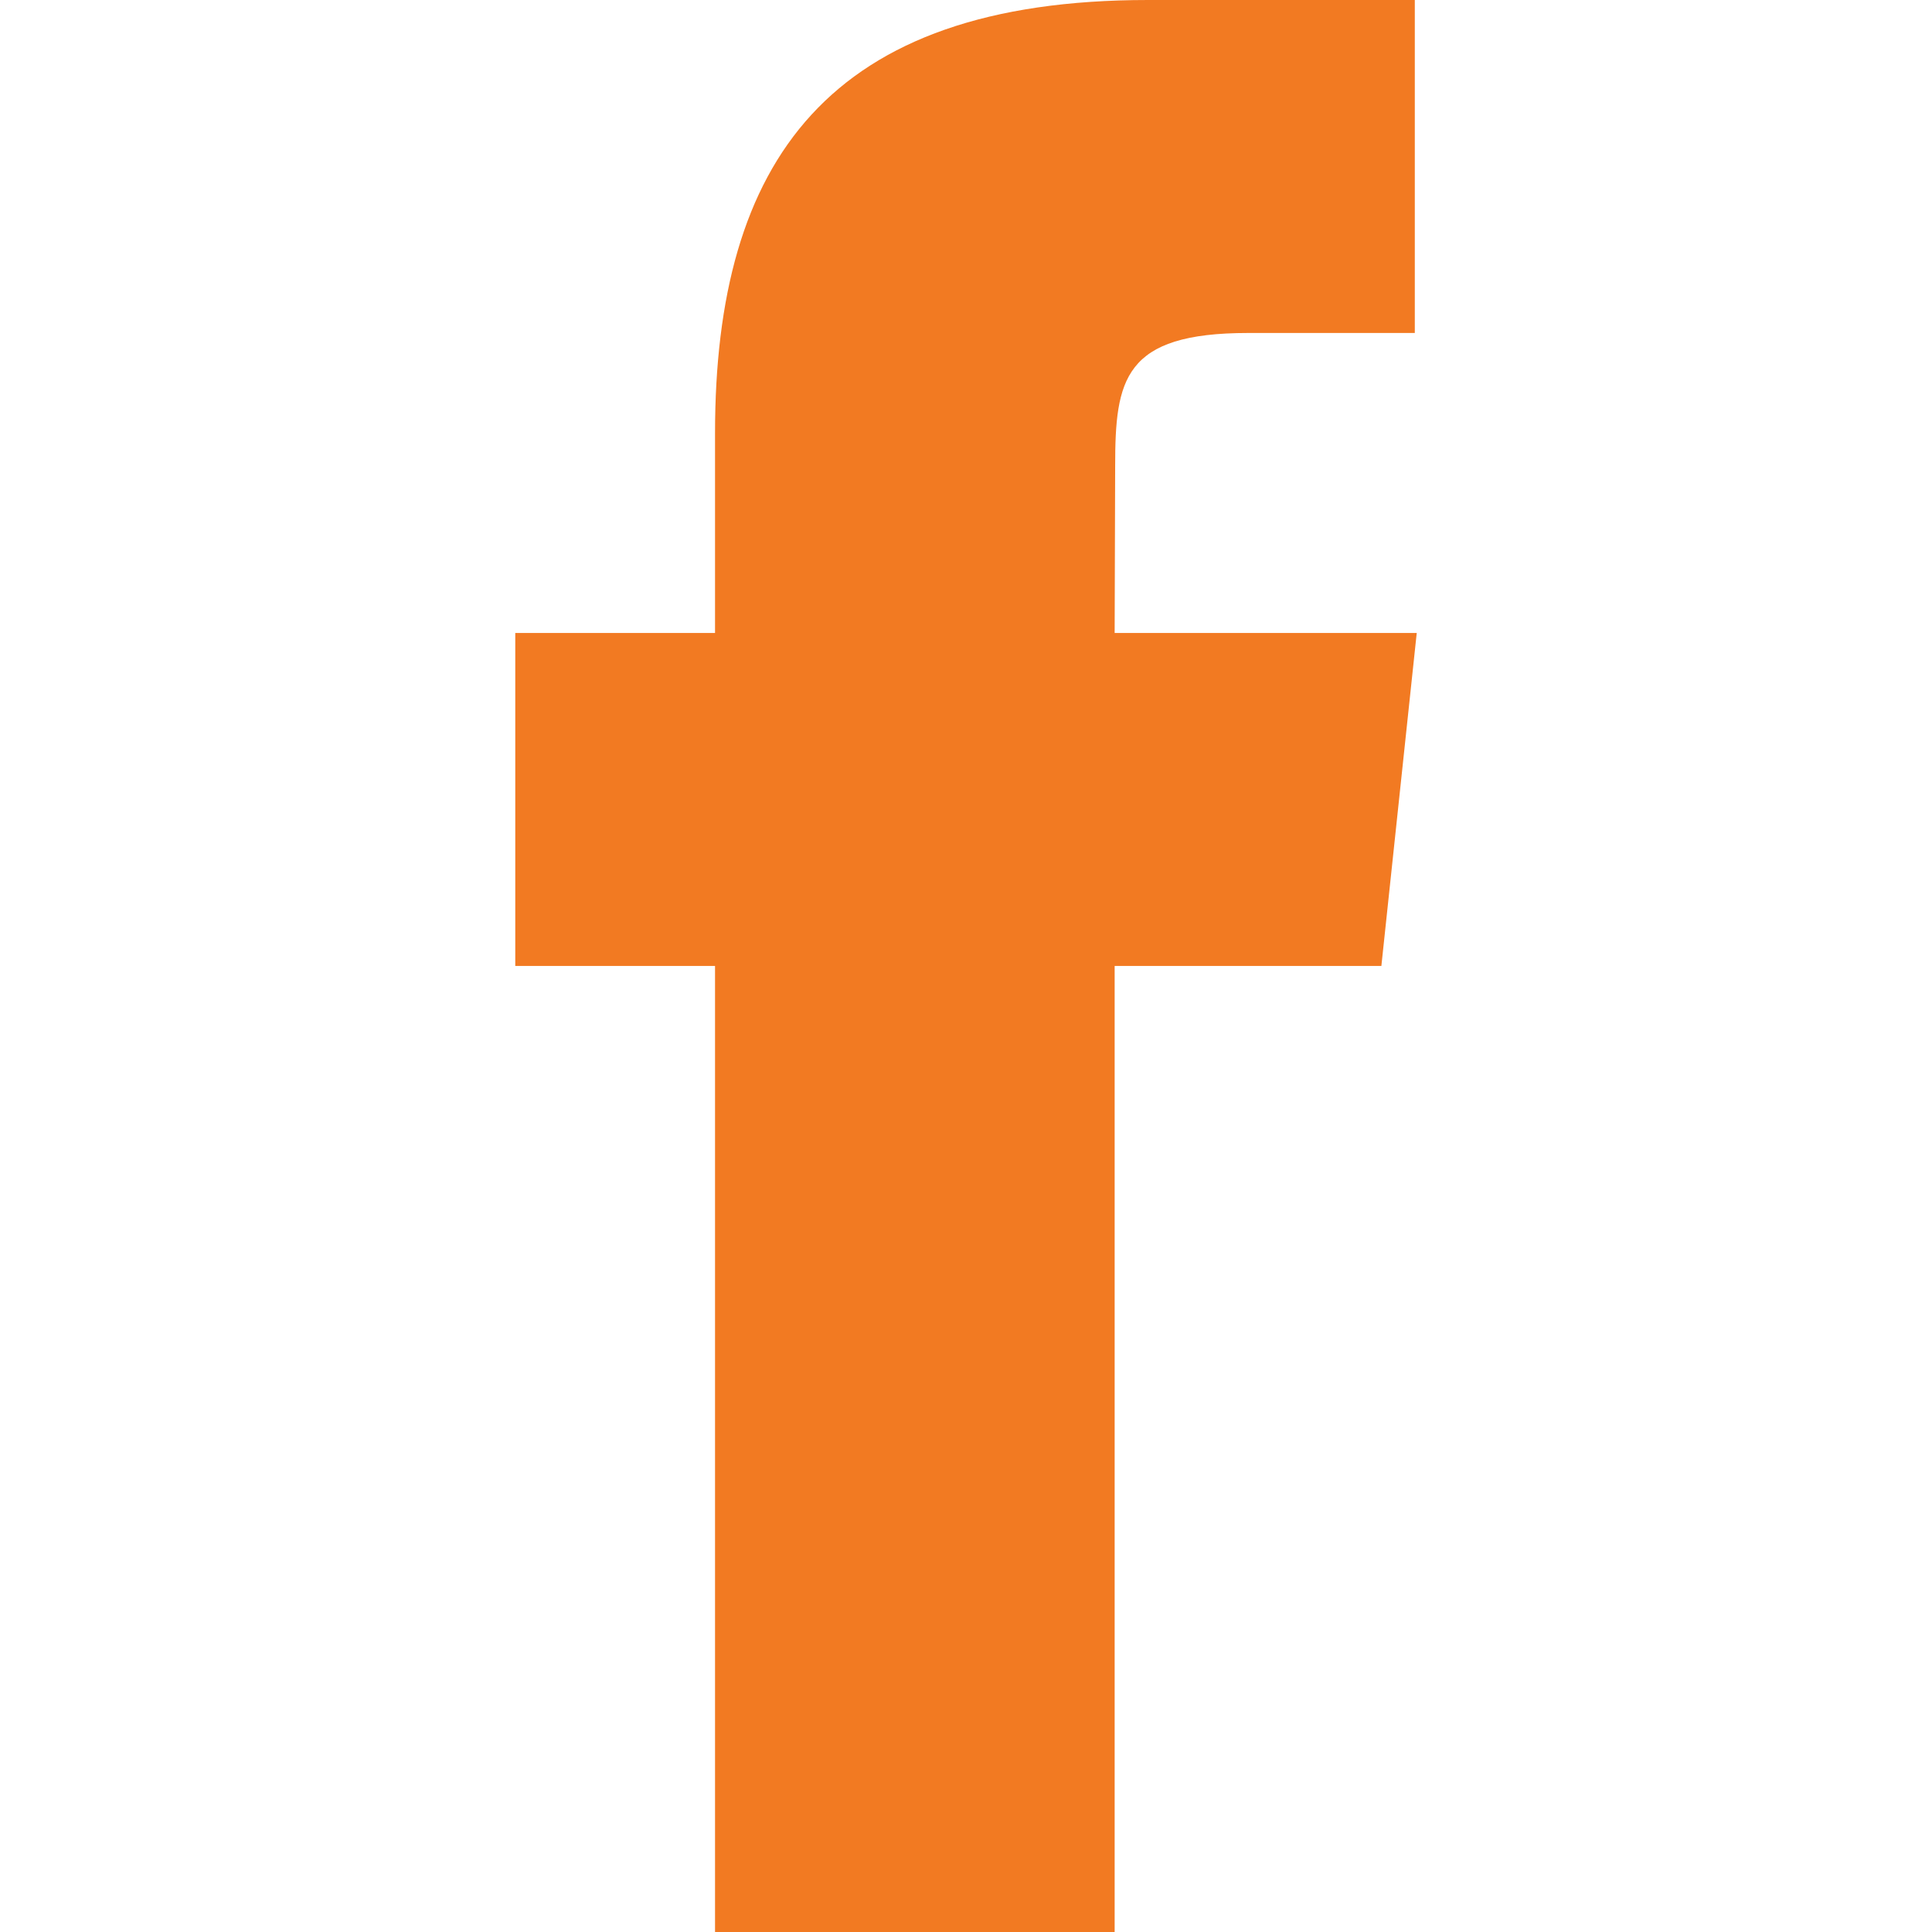
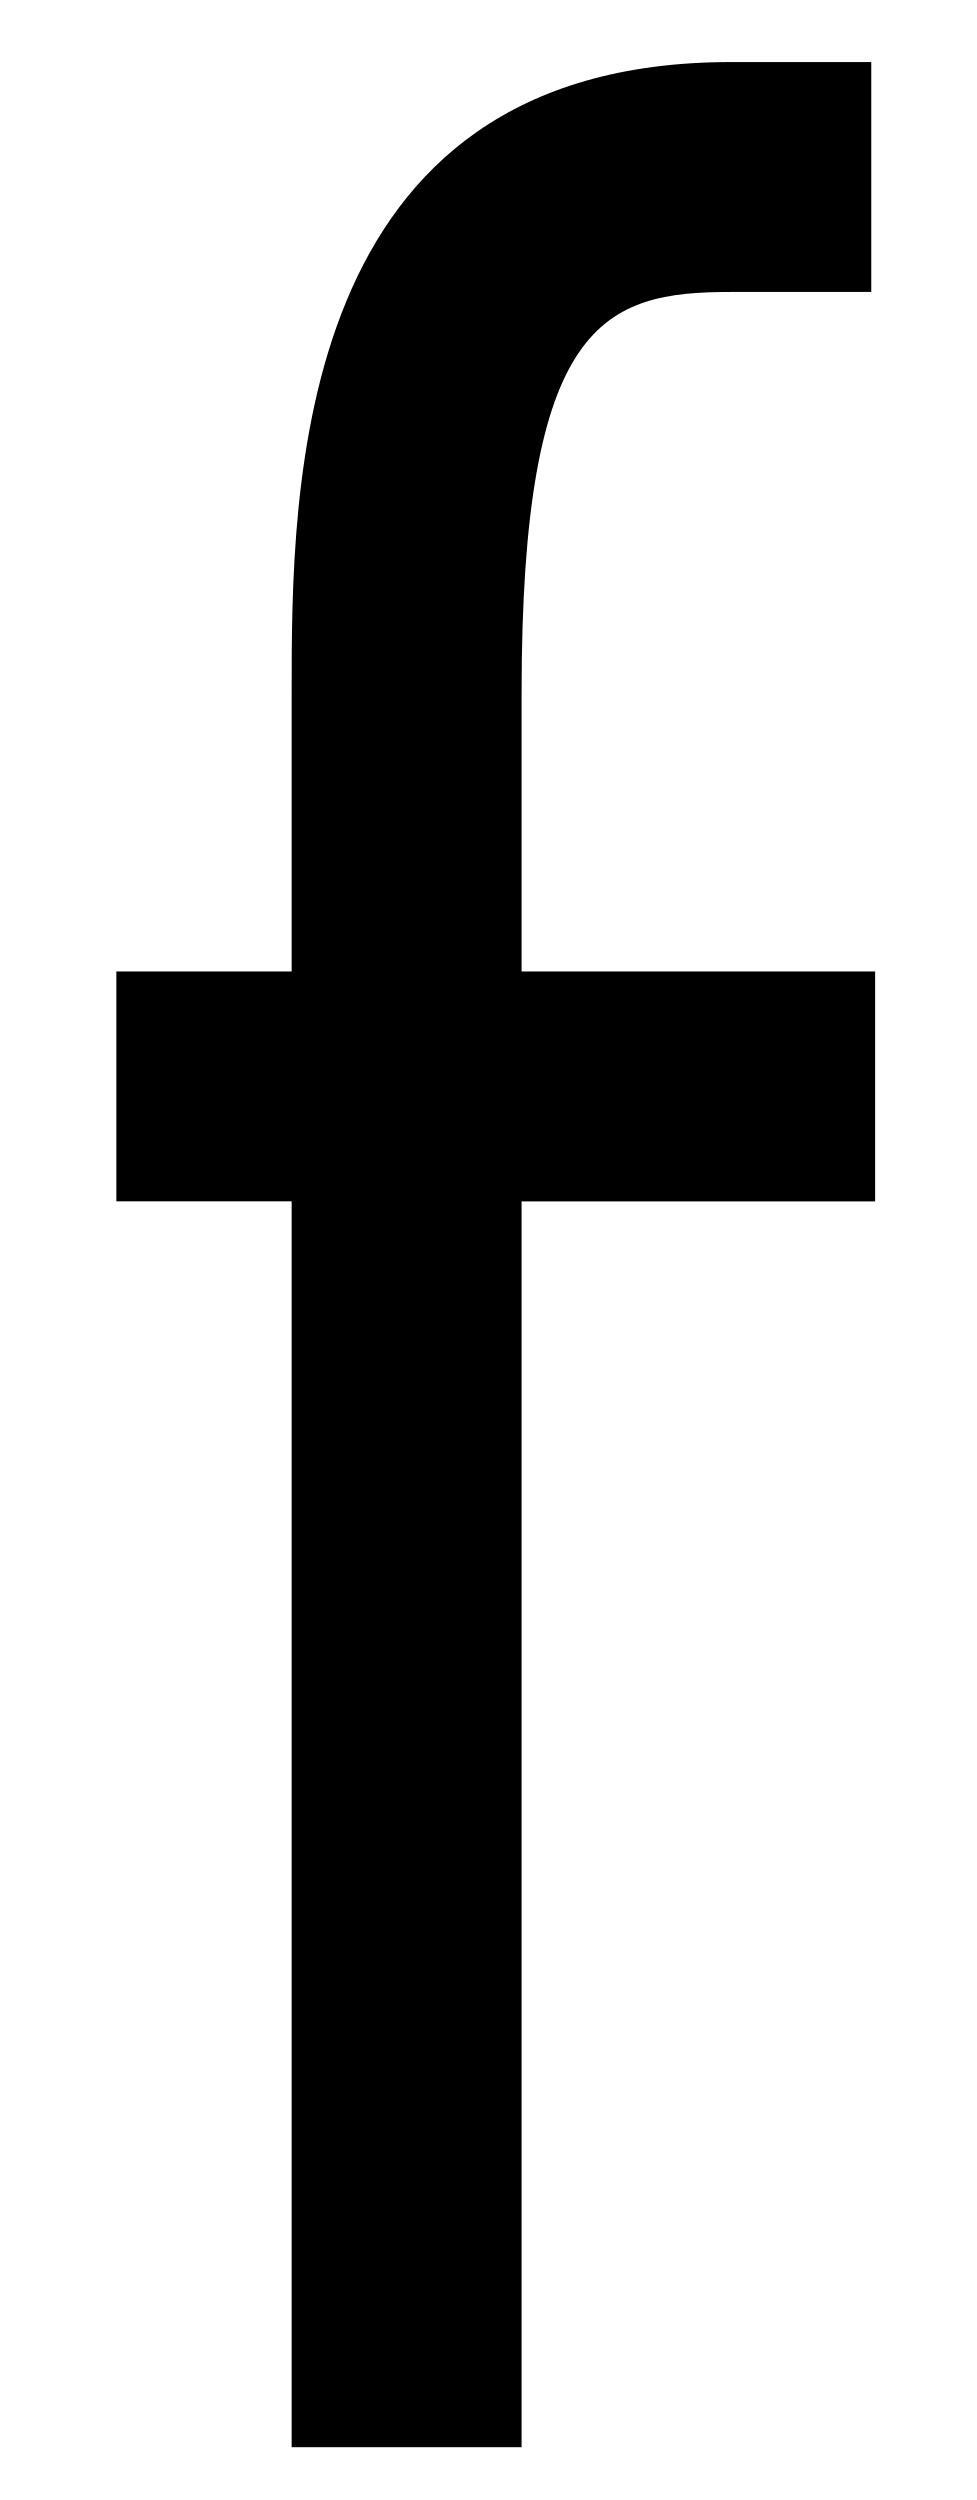
- <svg xmlns="http://www.w3.org/2000/svg" version="1.1" x="0px" y="0px" viewBox="0 0 512 512" style="enable-background:new 0 0 512 512;" xml:space="preserve">
-   <g id="all" style="display:none;">
-     <g style="display:inline;">
-       <g>
-         <rect x="-0.002" y="0" style="fill:#0E6BAC;" width="141.74" height="140.68" />
-         <rect x="-0.002" y="185.66" style="fill:#0E6BAC;" width="141.74" height="140.68" />
-         <rect x="-0.002" y="371.32" style="fill:#0E6BAC;" width="141.74" height="140.68" />
-       </g>
-       <g>
-         <rect x="185.128" y="0" style="fill:#0E6BAC;" width="141.74" height="140.68" />
-         <rect x="185.128" y="185.66" style="fill:#0E6BAC;" width="141.74" height="140.68" />
-         <rect x="185.128" y="371.32" style="fill:#0E6BAC;" width="141.74" height="140.68" />
-       </g>
-       <g>
-         <rect x="370.258" y="0" style="fill:#0E6BAC;" width="141.74" height="140.68" />
-         <rect x="370.258" y="185.66" style="fill:#0E6BAC;" width="141.74" height="140.68" />
-         <rect x="370.258" y="371.32" style="fill:#0E6BAC;" width="141.74" height="140.68" />
-       </g>
-     </g>
-   </g>
-   <g id="article" style="display:none;">
-     <g style="display:inline;">
-       <rect x="0" y="65.885" style="fill:#0E6BAC;" width="461.883" height="84.978" />
-       <rect x="0" y="361.137" style="fill:#0E6BAC;" width="383.063" height="84.978" />
-       <rect x="0" y="213.511" style="fill:#0E6BAC;" width="512" height="84.978" />
-     </g>
-   </g>
-   <g id="blog" style="display:none;">
-     <path style="display:inline;fill:#0E6BAC;" d="M417.26,34.423H94.74C42.411,34.423,0,76.851,0,129.156v181.84   c0,43.944,29.946,80.777,70.509,91.495c-6.693,19.691-21.726,41.181-50.666,62.999c-7.583,5.723,2.771,12.087,23.619,12.087   c32.323,0,89.973-15.272,145.418-71.849h228.38c52.324,0,94.74-42.405,94.74-94.732v-181.84   C512,76.851,469.585,34.423,417.26,34.423z M110.01,115.641h253.408v46.623H110.01V115.641z M320.174,324.251H110.01v-46.623   h210.164V324.251z M390.914,243.257H110.01v-46.623h280.904V243.257z" />
-   </g>
-   <g id="book" style="display:none;">
-     <g id="_x39_61-book-32-toolbar-selected_x40_2x.png" style="display:inline;">
-       <g>
-         <path style="fill:#0E6BAC;" d="M432.766,94.33l0.102-0.204L179.5,2.02c-0.102,0-0.204-0.102-0.306-0.102l-1.326-0.51     l-0.102,0.204C176.848,1.408,175.828,1,174.808,1c-2.652,0-4.896,1.02-6.834,2.448l-0.102-0.204L75.154,72.91l0.102,0.204     c-2.856,2.142-4.794,5.304-4.794,9.078v324.564c0,5.406,3.672,9.69,8.67,11.016l-0.102,0.204L332.5,509.98     c0.102,0,0.204,0.102,0.306,0.102l1.326,0.51l0.102-0.204c1.02,0.306,1.938,0.612,2.958,0.612     c6.426,0,11.628-5.202,11.628-11.628V174.91c0-5.406-3.672-9.69-8.67-11.016l0.102-0.204l-234.09-85.068l70.686-53.04     l241.434,87.822V429.91c0,6.426,5.202,11.628,11.628,11.628c6.426,0,11.628-5.202,11.628-11.628V105.346     C441.436,99.94,437.764,95.656,432.766,94.33z" />
-       </g>
-     </g>
-   </g>
-   <g id="commentary" style="display:none;">
-     <g style="display:inline;">
-       <path style="fill:#0E6BAC;" d="M212.865,124.825c-61.289,0-84.443,42.241-84.443,132.115l-2.587,0.683h56.798    c16.577,0,30.154,13.577,30.154,30.181v175.398c0,16.603-13.577,30.181-30.154,30.181H30.182C13.553,493.382,0,479.805,0,463.202    V287.803c0-1.558,0.232-3.05,0.477-4.53C1.506,150.128,31.16,29.288,212.865,18.618V124.825z" />
-       <path style="fill:#0E6BAC;" d="M512,124.825c-61.289,0-84.469,42.241-84.469,132.115l-2.561,0.683h56.771    c16.59,0,30.168,13.577,30.168,30.181v175.398c0,16.603-13.577,30.181-30.168,30.181H329.304    c-16.616,0-30.182-13.577-30.182-30.181V287.803c0-1.558,0.245-3.05,0.477-4.53C300.629,150.128,330.282,29.288,512,18.618    V124.825z" />
-     </g>
-   </g>
-   <g id="policy-brief" style="display:none;">
-     <g style="display:inline;">
-       <g>
-         <path style="fill-rule:evenodd;clip-rule:evenodd;fill:#0E6BAC;" d="M268.744,0H47.898v512h416.203V192.048L268.744,0z      M272.413,192.688V65.103l127.124,127.585H272.413z" />
-       </g>
-     </g>
-   </g>
-   <g id="report" style="display:none;">
-     <g style="display:inline;">
-       <g>
-         <path style="fill:#0E6BAC;" d="M317.987,357.333c0,8.088-6.556,14.644-14.644,14.644h-94.686     c-8.088,0-14.644-6.556-14.644-14.644v-20.901L0,252.472v192.686c0,16.908,13.834,30.743,30.743,30.743h450.514     c16.908,0,30.743-13.834,30.743-30.743V252.473l-194.014,83.96V357.333z" />
-         <path style="fill:#0E6BAC;" d="M481.257,122.861H388.56V84.409c0-26.638-21.672-48.31-48.31-48.31h-168.5     c-26.638,0-48.31,21.672-48.31,48.31v38.452H30.743C13.834,122.861,0,136.696,0,153.604v60.585l194.014,83.96v-0.932     c0-8.088,6.556-14.644,14.644-14.644h94.686c8.088,0,14.644,6.556,14.644,14.644v0.933L512,214.189v-60.585     C512,136.696,498.166,122.861,481.257,122.861z M158.574,84.409c0-7.265,5.91-13.176,13.176-13.176h168.5     c7.265,0,13.176,5.91,13.176,13.176v38.452H158.574V84.409z" />
-       </g>
-     </g>
-   </g>
-   <g id="video" style="display:none;">
-     <path style="display:inline;fill:#0E6BAC;" d="M512,393.977L367.999,326.48l-0.011-0.868v63.333   c0,15.14-12.39,27.542-27.542,27.542H27.542C12.402,416.487,0,404.085,0,388.945V123.043c0-15.14,12.402-27.53,27.542-27.53   h312.904c15.151,0,27.542,12.39,27.542,27.53v64.147L512,119.081V393.977z" />
-   </g>
-   <g id="visualization" style="display:none;">
-     <path style="display:inline;fill:#0E6BAC;" d="M0,495.531l0-224.58h114.428v224.58H0z M512,133.99v361.541H397.572V133.99H512z    M313.214,16.469v479.062H198.786V16.469H313.214z" />
-   </g>
-   <g id="wilson-quarterly" style="display:none;">
-     <g style="display:inline;">
-       <g>
-         <polygon points="0,141.97 104.846,366.908 140.818,290.452 176.754,366.908 281.6,141.97 238.591,141.979 170.872,303.729      140.621,231.775 110.406,302.484 42.973,141.97    " />
-         <polygon points="110.654,255.424 64.924,141.966 102.839,141.966 130.207,206.9    " />
-         <polygon points="170.591,255.424 216.322,141.975 178.407,141.966 151.038,206.9    " />
-         <polygon points="140.619,181.029 124.818,141.969 156.412,141.969    " />
-       </g>
-       <g>
-         <path d="M389.526,277.696c-11.983,0-21.697-9.713-21.697-21.696c0-11.983,9.714-21.697,21.697-21.697     c11.983,0,21.697,9.714,21.697,21.697C411.223,267.983,401.509,277.696,389.526,277.696z" />
-         <path d="M512,256c0-67.668-54.856-122.524-122.523-122.524S266.953,188.332,266.953,256s54.856,122.524,122.523,122.524     c12.88,0,25.286-2.012,36.948-5.697l-10.927-28.745c-8.26,2.444-16.979,3.81-26.021,3.81c-50.67,0-91.893-41.223-91.893-91.893     s41.223-91.893,91.893-91.893S481.369,205.33,481.369,256c0,33.07-17.619,62.027-43.903,78.216l14.249,27.189     C487.756,340.074,512,300.915,512,256z" />
-         <path d="M462.274,256c0-40.178-32.571-72.748-72.748-72.748S316.777,215.822,316.777,256s32.571,72.748,72.748,72.748     c6.641,0,12.949-1.177,19.061-2.844l-10.316-27.14c-2.827,0.577-5.751,0.884-8.745,0.884c-24.069,0-43.65-19.581-43.65-43.649     s19.581-43.649,43.65-43.649c24.068,0,43.649,19.581,43.649,43.649c0,14.547-7.223,27.369-18.196,35.305l13.579,25.911     C448.78,304.295,462.274,281.778,462.274,256z" />
-         <circle cx="389.526" cy="256" r="21.697" />
-       </g>
-     </g>
-   </g>
-   <g id="wilson-center-brief" style="display:none;">
-     <g style="display:inline;">
-       <polygon style="fill:#0E6BAC;" points="0,51.514 190.629,460.493 256.033,321.481 321.371,460.493 512,51.514 433.802,51.531     310.677,345.621 255.674,214.796 200.737,343.358 78.133,51.514   " />
-       <polygon style="fill:#0E6BAC;" points="201.19,257.795 118.043,51.507 186.979,51.507 236.74,169.57   " />
-       <polygon style="fill:#0E6BAC;" points="310.166,257.795 393.312,51.523 324.376,51.507 274.615,169.57   " />
-       <polygon style="fill:#0E6BAC;" points="255.671,122.532 226.941,51.512 284.385,51.512   " />
-     </g>
-   </g>
-   <g id="facebook">
-     <path style="fill:#F27A22;" d="M295.394,512H189.491V255.99H136.55v-88.243h52.941v-52.961C189.491,42.81,219.373,0,304.255,0   h70.685v88.243h-44.163c-33.054,0-35.248,12.336-35.248,35.342l-0.135,44.163h80.056l-9.371,88.243h-70.685V512z" />
-   </g>
-   <g id="twitter" style="display:none;">
-     <path style="display:inline;fill:#F27A22;" d="M512,97.209c-18.838,8.355-39.082,14.001-60.33,16.54   c21.685-13,38.342-33.585,46.185-58.115c-20.297,12.039-42.778,20.78-66.705,25.49c-19.16-20.415-46.46-33.17-76.672-33.17   c-58.01,0-105.044,47.03-105.044,105.04c0,8.233,0.929,16.25,2.72,23.939c-87.3-4.381-164.701-46.2-216.509-109.752   c-9.042,15.514-14.222,33.558-14.222,52.809c0,36.444,18.544,68.595,46.73,87.432c-17.219-0.546-33.416-5.271-47.578-13.139   c-0.01,0.439-0.01,0.877-0.01,1.321c0,50.894,36.209,93.347,84.261,103c-8.814,2.4-18.094,3.685-27.674,3.685   c-6.769,0-13.349-0.66-19.764-1.885c13.368,41.73,52.16,72.102,98.126,72.947c-35.95,28.175-81.242,44.967-130.457,44.967   c-8.479,0-16.84-0.497-25.058-1.47c46.486,29.805,101.701,47.197,161.021,47.197c193.211,0,298.868-160.062,298.868-298.872   c0-4.554-0.102-9.084-0.305-13.59C480.11,136.774,497.917,118.274,512,97.209z" />
-   </g>
-   <g id="linkedin" style="display:none;">
-     <g style="display:inline;">
-       <path style="fill:#F27A22;" d="M61.333,125.333h-0.667c-18,0-32.625-5.458-43.833-16.333S0,84.542,0,68.333    C0,51.875,5.709,38.292,17.167,27.5S43.542,11.333,62,11.333c12.208,0,23,2.5,32.333,7.5s16.458,11.792,21.333,20.333    c4.875,8.542,7.458,18.292,7.667,29.167c0,10.667-2.458,20.292-7.333,28.833c-4.875,8.542-12.125,15.375-21.667,20.5    S73.792,125.333,61.333,125.333z M116.333,500.667h-110V170.333h110V500.667z M512,500.667H402.333V324    c0-23.333-4.5-41.625-13.5-54.833c-9-13.208-23.042-19.833-42.167-19.833c-9.542,0-18.292,2.042-26.167,6.167    c-7.875,4.125-14.167,9-18.833,14.667c-4.667,5.667-8.458,12.042-11.333,19.167c-2.458,6-3.667,15-3.667,27v184.333H177    c0.875-199.542,0.875-309.667,0-330.333h109.667v47c2.458-3.792,4.833-7.208,7.167-10.333c2.333-3.125,5.292-6.625,8.833-10.5    c3.542-3.875,7.167-7.333,10.833-10.333c3.667-3,8.125-6,13.333-9c5.208-3,10.667-5.542,16.333-7.667    c5.667-2.125,12.167-3.792,19.5-5c7.333-1.208,15-1.833,23-1.833c18.208,0,34.958,3.042,50.167,9.167    c15.208,6.125,28.542,15.125,40,27c11.458,11.875,20.333,27.458,26.667,46.667c6.333,19.208,9.5,41.167,9.5,65.833V500.667z" />
-     </g>
-   </g>
-   <g id="youtube" style="display:none;">
-     <g id="Lozenge" style="display:inline;">
-       <g>
-         <path d="M506.887,153.632c0,0-5.003-35.282-20.354-50.82c-19.469-20.393-41.293-20.494-51.301-21.687     c-71.647-5.179-179.121-5.179-179.121-5.179h-0.223c0,0-107.472,0-179.121,5.179c-10.009,1.194-31.824,1.295-51.301,21.687     c-15.351,15.537-20.346,50.82-20.346,50.82S0,195.065,0,236.497v38.843c0,41.432,5.12,82.865,5.12,82.865     s4.995,35.283,20.346,50.82c19.477,20.393,45.06,19.748,56.455,21.885C122.883,434.839,256,436.054,256,436.054     s107.585-0.162,179.232-5.341c10.008-1.194,31.831-1.295,51.301-21.687c15.351-15.537,20.354-50.82,20.354-50.82     S512,316.773,512,275.341v-38.843C512,195.065,506.887,153.632,506.887,153.632z M203.142,322.412l-0.023-143.858l138.345,72.18     L203.142,322.412z" />
-       </g>
-     </g>
-   </g>
-   <g id="mail" style="display:none;">
-     <g style="display:inline;">
-       <g>
-         <path d="M0,128.389v256.164l128.001-128.069L0,128.389z M256.003,392.444L159.331,287.99L12.994,444.631h485.01L351.667,286.914     L256.003,392.444z M510.801,67.369H0l256.003,254.2L510.801,67.369z M512,382.589l-0.07-253.071L384.004,256.485L512,382.589z" />
-       </g>
-     </g>
-   </g>
-   <g id="print" style="display:none;">
-     <g style="display:inline;">
-       <path d="M85.333,21.333C85.333,9.551,94.872,0,106.666,0h192c5.641,0,11.076,2.257,15.076,6.257l106.667,106.667    c4,4,6.257,9.422,6.257,15.076v170.667H384V149.333h-85.333c-11.794,0-21.333-9.551-21.333-21.333V42.666H128v256H85.333V21.333z" />
-       <path d="M469.333,320H42.667C19.179,320,0,339.192,0,362.667v106.667C0,492.808,19.179,512,42.667,512h426.666    C492.794,512,512,492.808,512,469.333V362.667C512,339.192,492.794,320,469.333,320z M456,435.999    c0,11.039-8.937,20.001-20.001,20.001H396c-11.064,0-20.001-8.962-20.001-20.001V396c0-11.039,8.937-20.001,20.001-20.001h39.999    c11.064,0,20.001,8.962,20.001,20.001V435.999z" />
-     </g>
-   </g>
-   <g id="rss" style="display:none;">
-     <g style="display:inline;">
-       <path d="M68.987,375.451c37.547,0,67.956,30.457,67.956,68.004c0,37.544-30.409,67.953-67.956,67.953    c-37.532,0-67.953-30.409-67.953-67.953C1.034,405.908,31.456,375.451,68.987,375.451z" />
-       <path d="M1.107,272.115c63.698,0,123.546,24.899,168.571,70.12c45.049,45.271,69.838,105.55,69.838,169.714h98.118    c0-186.395-150.955-338.003-336.526-338.003V272.115z" />
-       <path d="M1.231,98.118c226.968,0,411.652,185.707,411.652,413.882h98.083c0-282.301-228.653-512-509.735-512V98.118z" />
-     </g>
-   </g>
-   <g id="webcast" style="display:none;">
-     <path style="display:inline;fill:#0E6BAC;" d="M417.26,34.423H94.74C42.413,34.423,0,76.851,0,129.156v181.84   c0,43.944,29.947,80.777,70.509,91.495c-6.693,19.69-21.724,41.181-50.666,62.999c-7.581,5.722,2.771,12.087,23.62,12.087   c32.323,0,89.971-15.272,145.418-71.849H417.26c52.325,0,94.74-42.405,94.74-94.732v-181.84   C512,76.851,469.586,34.423,417.26,34.423z M429.16,312.201l-93.632-66.059l-0.007-0.564v63.351   c0,9.844-8.057,17.908-17.909,17.908H114.154c-9.844,0-17.908-8.064-17.908-17.908V136.034c0-9.844,8.064-17.901,17.908-17.901   h203.458c9.852,0,17.909,8.056,17.909,17.901v63.881l93.639-66.458V312.201z" />
-   </g>
-   <g id="webcast-live" style="display:none;">
-     <path style="display:inline;fill:#0E6BAC;" d="M417.26,34.423H94.74C42.413,34.423,0,76.851,0,129.156v181.84   c0,43.944,29.947,80.777,70.509,91.495c-6.693,19.69-21.724,41.181-50.666,62.999c-7.581,5.722,2.771,12.087,23.62,12.087   c32.323,0,89.971-15.272,145.418-71.849H417.26c52.325,0,94.74-42.405,94.74-94.732v-181.84   C512,76.851,469.586,34.423,417.26,34.423z M345.771,286.327l-66.629-31.231l-0.005-0.401v29.304   c0,7.005-5.733,12.744-12.744,12.744h-144.78c-7.005,0-12.744-5.738-12.744-12.744V160.966c0-7.005,5.738-12.738,12.744-12.738   h144.78c7.011,0,12.744,5.733,12.744,12.738v29.681l66.635-31.514V286.327z M411.034,162.882c-18.497,0-33.491-14.994-33.491-33.49   c0-18.494,14.994-33.488,33.491-33.488c18.494,0,33.491,14.993,33.491,33.488C444.524,147.888,429.527,162.882,411.034,162.882z" />
-   </g>
-   <g id="register" style="display:none;">
-     <g style="display:inline;">
-       <g>
-         <polygon style="fill:#0E6BAC;" points="215.962,432.026 215.962,368.026 135.987,368.026 135.987,287.949 71.987,287.949      71.987,368.026 0,368.026 0,432.026 71.987,432.026 71.987,512 135.987,512 135.987,432.026    " />
-         <path style="fill:#0E6BAC;" d="M512,501.146V382.771c-13.824-54.477-46.49-104.96-105.472-128.614     c19.456-18.739,33.382-45.056,33.382-78.131v-64C440.013,50.278,389.734,0,327.987,0S215.962,50.278,215.962,112.026v64     c0,32.973,13.926,59.29,33.382,78.029c-36.762,14.746-63.283,40.038-81.408,70.144v11.776h30.003     c23.04-35.738,62.771-64,130.048-64c0.512,0,1.024,0.102,1.536,0.102l0,0C465.306,272.998,488.038,389.53,488.038,448v31.949     h-320V512h320C497.562,512,506.163,507.802,512,501.146z M327.987,256c-26.624,0-79.974-24.781-79.974-79.974v-64     c0-44.134,35.84-79.974,79.974-79.974s79.974,35.84,79.974,79.974v64C407.962,231.219,354.611,256,327.987,256z" />
-       </g>
-     </g>
-   </g>
-   <g id="calendar" style="display:none;">
-     <g style="display:inline;">
-       <g>
-         <path style="fill:#0E6BAC;" d="M469.205,48.067h-69.311V16.022c0-8.805-7.167-15.971-15.971-15.971     c-8.805,0-15.971,7.167-15.971,15.971v31.942H271.92V16.022c0-8.805-7.167-15.971-15.971-15.971s-15.971,7.167-15.971,15.971     v31.942h-96.032V16.022c0-8.805-7.167-15.971-15.971-15.971s-15.971,7.167-15.971,15.971v31.942H42.692     C19.145,48.067,0,67.11,0,90.657v378.599c0,23.547,19.145,42.692,42.692,42.692h426.616c23.547,0,42.692-19.145,42.692-42.692     V90.657C511.898,67.11,492.855,48.067,469.205,48.067z M479.955,469.257c0,5.836-4.812,10.647-10.647,10.647H42.692     c-5.836,0-10.647-4.812-10.647-10.647V90.657c0-5.836,4.812-10.647,10.647-10.647h69.311v31.942     c0,8.805,7.167,15.971,15.971,15.971s15.971-7.167,15.971-15.971V80.01h96.032v31.942c0,8.805,7.167,15.971,15.971,15.971     s15.971-7.167,15.971-15.971V80.01h96.032v31.942c0,8.805,7.167,15.971,15.971,15.971c8.805,0,15.971-7.167,15.971-15.971V80.01     h69.311c5.836,0,10.647,4.812,10.647,10.647v378.599H479.955z" />
-         <rect x="112.003" y="192.013" style="fill:#0E6BAC;" width="63.987" height="48.016" />
-         <rect x="112.003" y="271.971" style="fill:#0E6BAC;" width="63.987" height="48.016" />
-         <rect x="112.003" y="352.032" style="fill:#0E6BAC;" width="63.987" height="48.016" />
-         <rect x="224.006" y="352.032" style="fill:#0E6BAC;" width="63.987" height="48.016" />
-         <rect x="224.006" y="271.971" style="fill:#0E6BAC;" width="63.987" height="48.016" />
-         <rect x="224.006" y="192.013" style="fill:#0E6BAC;" width="63.987" height="48.016" />
-         <rect x="335.907" y="352.032" style="fill:#0E6BAC;" width="63.987" height="48.016" />
-         <rect x="335.907" y="271.971" style="fill:#0E6BAC;" width="63.987" height="48.016" />
-         <rect x="335.907" y="192.013" style="fill:#0E6BAC;" width="63.987" height="48.016" />
-       </g>
-     </g>
-   </g>
-   <g id="play" style="display:none;">
-     <path style="display:inline;" d="M178.494,16.272c-27.788-28.303-50.503-18.732-50.503,21.322v436.812   c0,40.054,22.715,49.629,50.503,21.322l184.646-188.27c27.824-28.303,27.824-74.607,0-102.914L178.494,16.272z" />
-   </g>
-   <g id="arrow-left" style="display:none;">
-     <g style="display:inline;">
-       <path style="fill:#0B81C9;" d="M76.819,256.013h358.374H76.819z" />
-       <path style="fill:#0B81C9;" d="M25.606,256.013c0-28.275,22.925-51.2,51.2-51.2h358.4c28.275,0,51.2,22.925,51.2,51.2    c0,28.275-22.925,51.2-51.2,51.2h-358.4C48.531,307.213,25.606,284.288,25.606,256.013z" />
-       <path style="fill:#0B81C9;" d="M25.594,256c0-13.1,5-26.212,14.999-36.201l179.2-204.8C239.781-5,272.206-5,292.194,14.999    c19.999,19.976,19.999,52.426,0,72.402L149.206,256l142.989,168.599c19.999,19.976,19.999,52.426,0,72.402    c-19.988,19.999-52.413,19.999-72.402,0l-179.2-204.8C30.593,282.212,25.594,269.1,25.594,256z" />
-     </g>
-   </g>
-   <g id="arrow-right" style="display:none;">
-     <g style="display:inline;">
-       <path style="fill:#0B81C9;" d="M435.181,255.987H76.806H435.181z" />
-       <path style="fill:#0B81C9;" d="M486.394,255.987c0,28.275-22.925,51.2-51.2,51.2h-358.4c-28.275,0-51.2-22.925-51.2-51.2    c0-28.275,22.925-51.2,51.2-51.2h358.4C463.469,204.787,486.394,227.712,486.394,255.987z" />
-       <path style="fill:#0B81C9;" d="M486.406,256c0,13.1-5,26.212-14.999,36.201l-179.2,204.8c-19.988,19.999-52.413,19.999-72.402,0    c-19.999-19.976-19.999-52.426,0-72.402L362.794,256L219.806,87.401c-19.999-19.976-19.999-52.426,0-72.402    C239.794-5,272.219-5,292.207,14.999l179.2,204.8C481.407,229.788,486.406,242.9,486.406,256z" />
-     </g>
-   </g>
-   <g id="arrow-down" style="display:none;">
-     <g style="display:inline;">
-       <path style="fill:#F27A22;" d="M256.013,435.181V76.806V435.181z" />
-       <path style="fill:#F27A22;" d="M256.013,486.394c-28.275,0-51.2-22.925-51.2-51.2v-358.4c0-28.275,22.925-51.2,51.2-51.2    c28.275,0,51.2,22.925,51.2,51.2v358.4C307.213,463.469,284.288,486.394,256.013,486.394z" />
-       <path style="fill:#F27A22;" d="M256,486.406c-13.1,0-26.212-5-36.201-14.999l-204.8-179.2C-5,272.219-5,239.794,14.999,219.806    c19.976-19.999,52.426-19.999,72.402,0L256,362.794l168.599-142.989c19.976-19.999,52.426-19.999,72.402,0    c19.999,19.988,19.999,52.413,0,72.402l-204.8,179.2C282.212,481.407,269.1,486.406,256,486.406z" />
-     </g>
-   </g>
-   <g id="search" style="display:none;">
-     <path style="display:inline;fill:#0B81C9;" d="M12.735,499.262c8.552,8.5,19.704,12.755,30.853,12.755   c11.106,0,22.257-4.255,30.809-12.766L188.573,385.02c1.405-1.425,2.512-3.011,3.704-4.565   c32.469,21.12,71.153,33.502,112.73,33.502C419.313,413.958,512,321.314,512,206.976C512,92.651,419.313-0.017,305.007-0.017   c-114.349,0-206.982,92.667-206.982,206.993c0,41.599,12.363,80.241,33.492,112.678c-1.532,1.192-3.148,2.32-4.597,3.745   L12.735,437.628C-4.245,454.651-4.245,482.238,12.735,499.262z M155.21,206.976c0-82.594,67.247-149.797,149.797-149.797   c82.596,0,149.797,67.204,149.797,149.797c0,82.584-67.201,149.786-149.797,149.786C222.458,356.762,155.21,289.561,155.21,206.976   z" />
-   </g>
-   <g id="trending" style="display:none;">
-     <g style="display:inline;">
-       <path style="fill:#F27A22;" d="M23.663,321.623c4.405,0,8.298,1.54,11.84,3.636l89.008-111.851    c-0.258-1.399-0.84-2.705-0.84-4.242c0-13.055,10.606-23.64,23.662-23.64s23.662,10.585,23.662,23.64    c0,2.098-0.676,4.008-1.213,5.968l100.92,147.006c4.149-3.683,9.51-6.109,15.478-6.109c5.479,0,10.258,2.146,14.245,5.268    L465.47,140.595c-0.747-1.99-1.605-3.875-1.813-6.105c-1.217-12.999,8.359-24.524,21.358-25.74    c12.996-1.217,24.545,8.331,25.762,21.329s-8.355,24.571-21.351,25.788c-4.272,0.4-8.166-0.686-11.766-2.363L309.307,376.967    c0.093,0.931,0.535,1.771,0.535,2.75c0,13.055-10.606,23.638-23.662,23.638c-13.055,0-23.661-10.582-23.661-23.638    c0-0.42,0.234-0.793,0.234-1.213L159.107,229.261c-3.521,2.051-7.415,3.59-11.773,3.59c-4.989,0-9.372-1.912-13.17-4.524    L46.158,339.434c0.513,1.912,1.167,3.776,1.167,5.875c0,13.055-10.609,23.638-23.662,23.638C10.608,368.946,0,358.364,0,345.309    C0,332.208,10.608,321.623,23.663,321.623z" />
-       <rect x="393.637" y="108.645" style="fill:#F27A22;" width="118.364" height="19.768" />
-       <rect x="492.232" y="108.645" style="fill:#F27A22;" width="19.768" height="118.363" />
-     </g>
-   </g>
-   <g id="download" style="display:none;">
-     <g style="display:inline;">
-       <g>
-         <path style="fill:#DADAD7;" d="M248.175,376.386c4.754,5.415,12.358,5.282,16.925-0.32l154.436-190.012     c4.567-5.602,2.376-10.181-4.833-10.181h-67.368c-7.22,0-13.128-5.908-13.128-13.128V42.822c0-7.221-5.921-13.128-13.13-13.128     H179.426c-7.222,0-13.141,5.908-13.141,13.128v119.923c0,7.207-5.895,13.115-13.117,13.115H85.8     c-7.208,0-9.227,4.448-4.472,9.877L248.175,376.386z" />
-       </g>
-       <g>
-         <path style="fill:#DADAD7;" d="M512,482.306H0V271.612c0-11.257,9.133-20.39,20.39-20.39s20.39,9.133,20.39,20.39v169.914     h430.442V271.612c0-11.257,9.133-20.39,20.39-20.39s20.39,9.133,20.39,20.39V482.306z" />
-       </g>
-     </g>
-   </g>
-   <g id="sort" style="display:none;">
-     <g style="display:inline;">
-       <rect x="0" y="183.677" style="fill:#212323;" width="512" height="64.674" />
-       <rect x="0" y="313.024" style="fill:#212323;" width="512" height="64.674" />
-       <rect x="0" y="442.372" style="fill:#212323;" width="512" height="64.674" />
-       <polygon style="fill:#212323;" points="256,114.483 374.569,4.955 137.431,4.955   " />
-     </g>
-   </g>
-   <g id="sort-close" style="display:none;">
-     <g style="display:inline;">
-       <rect x="0" y="263.649" style="fill:#9F9F9D;" width="512" height="64.674" />
-       <rect x="0" y="134.302" style="fill:#9F9F9D;" width="512" height="64.674" />
-       <rect x="0" y="4.955" style="fill:#9F9F9D;" width="512" height="64.674" />
-       <polygon style="fill:#9F9F9D;" points="256,397.517 137.431,507.045 374.569,507.045   " />
-     </g>
-   </g>
+ <svg xmlns="http://www.w3.org/2000/svg" version="1.1" id="Layer_1" x="0px" y="0px" width="28.089px" height="71.91px" viewBox="0 0 28.089 71.91" enable-background="new 0 0 28.089 71.91" xml:space="preserve">
+   <path d="M25.172,27.943H15.003v-8.009c0-10.733,2.385-11.536,6.02-11.536h4.038V1.785h-4.038c-12.634,0-12.634,12.258-12.634,18.149  v8.009H3.347v6.613h5.042v35.836h6.614V34.557h10.169V27.943z" />
</svg>
